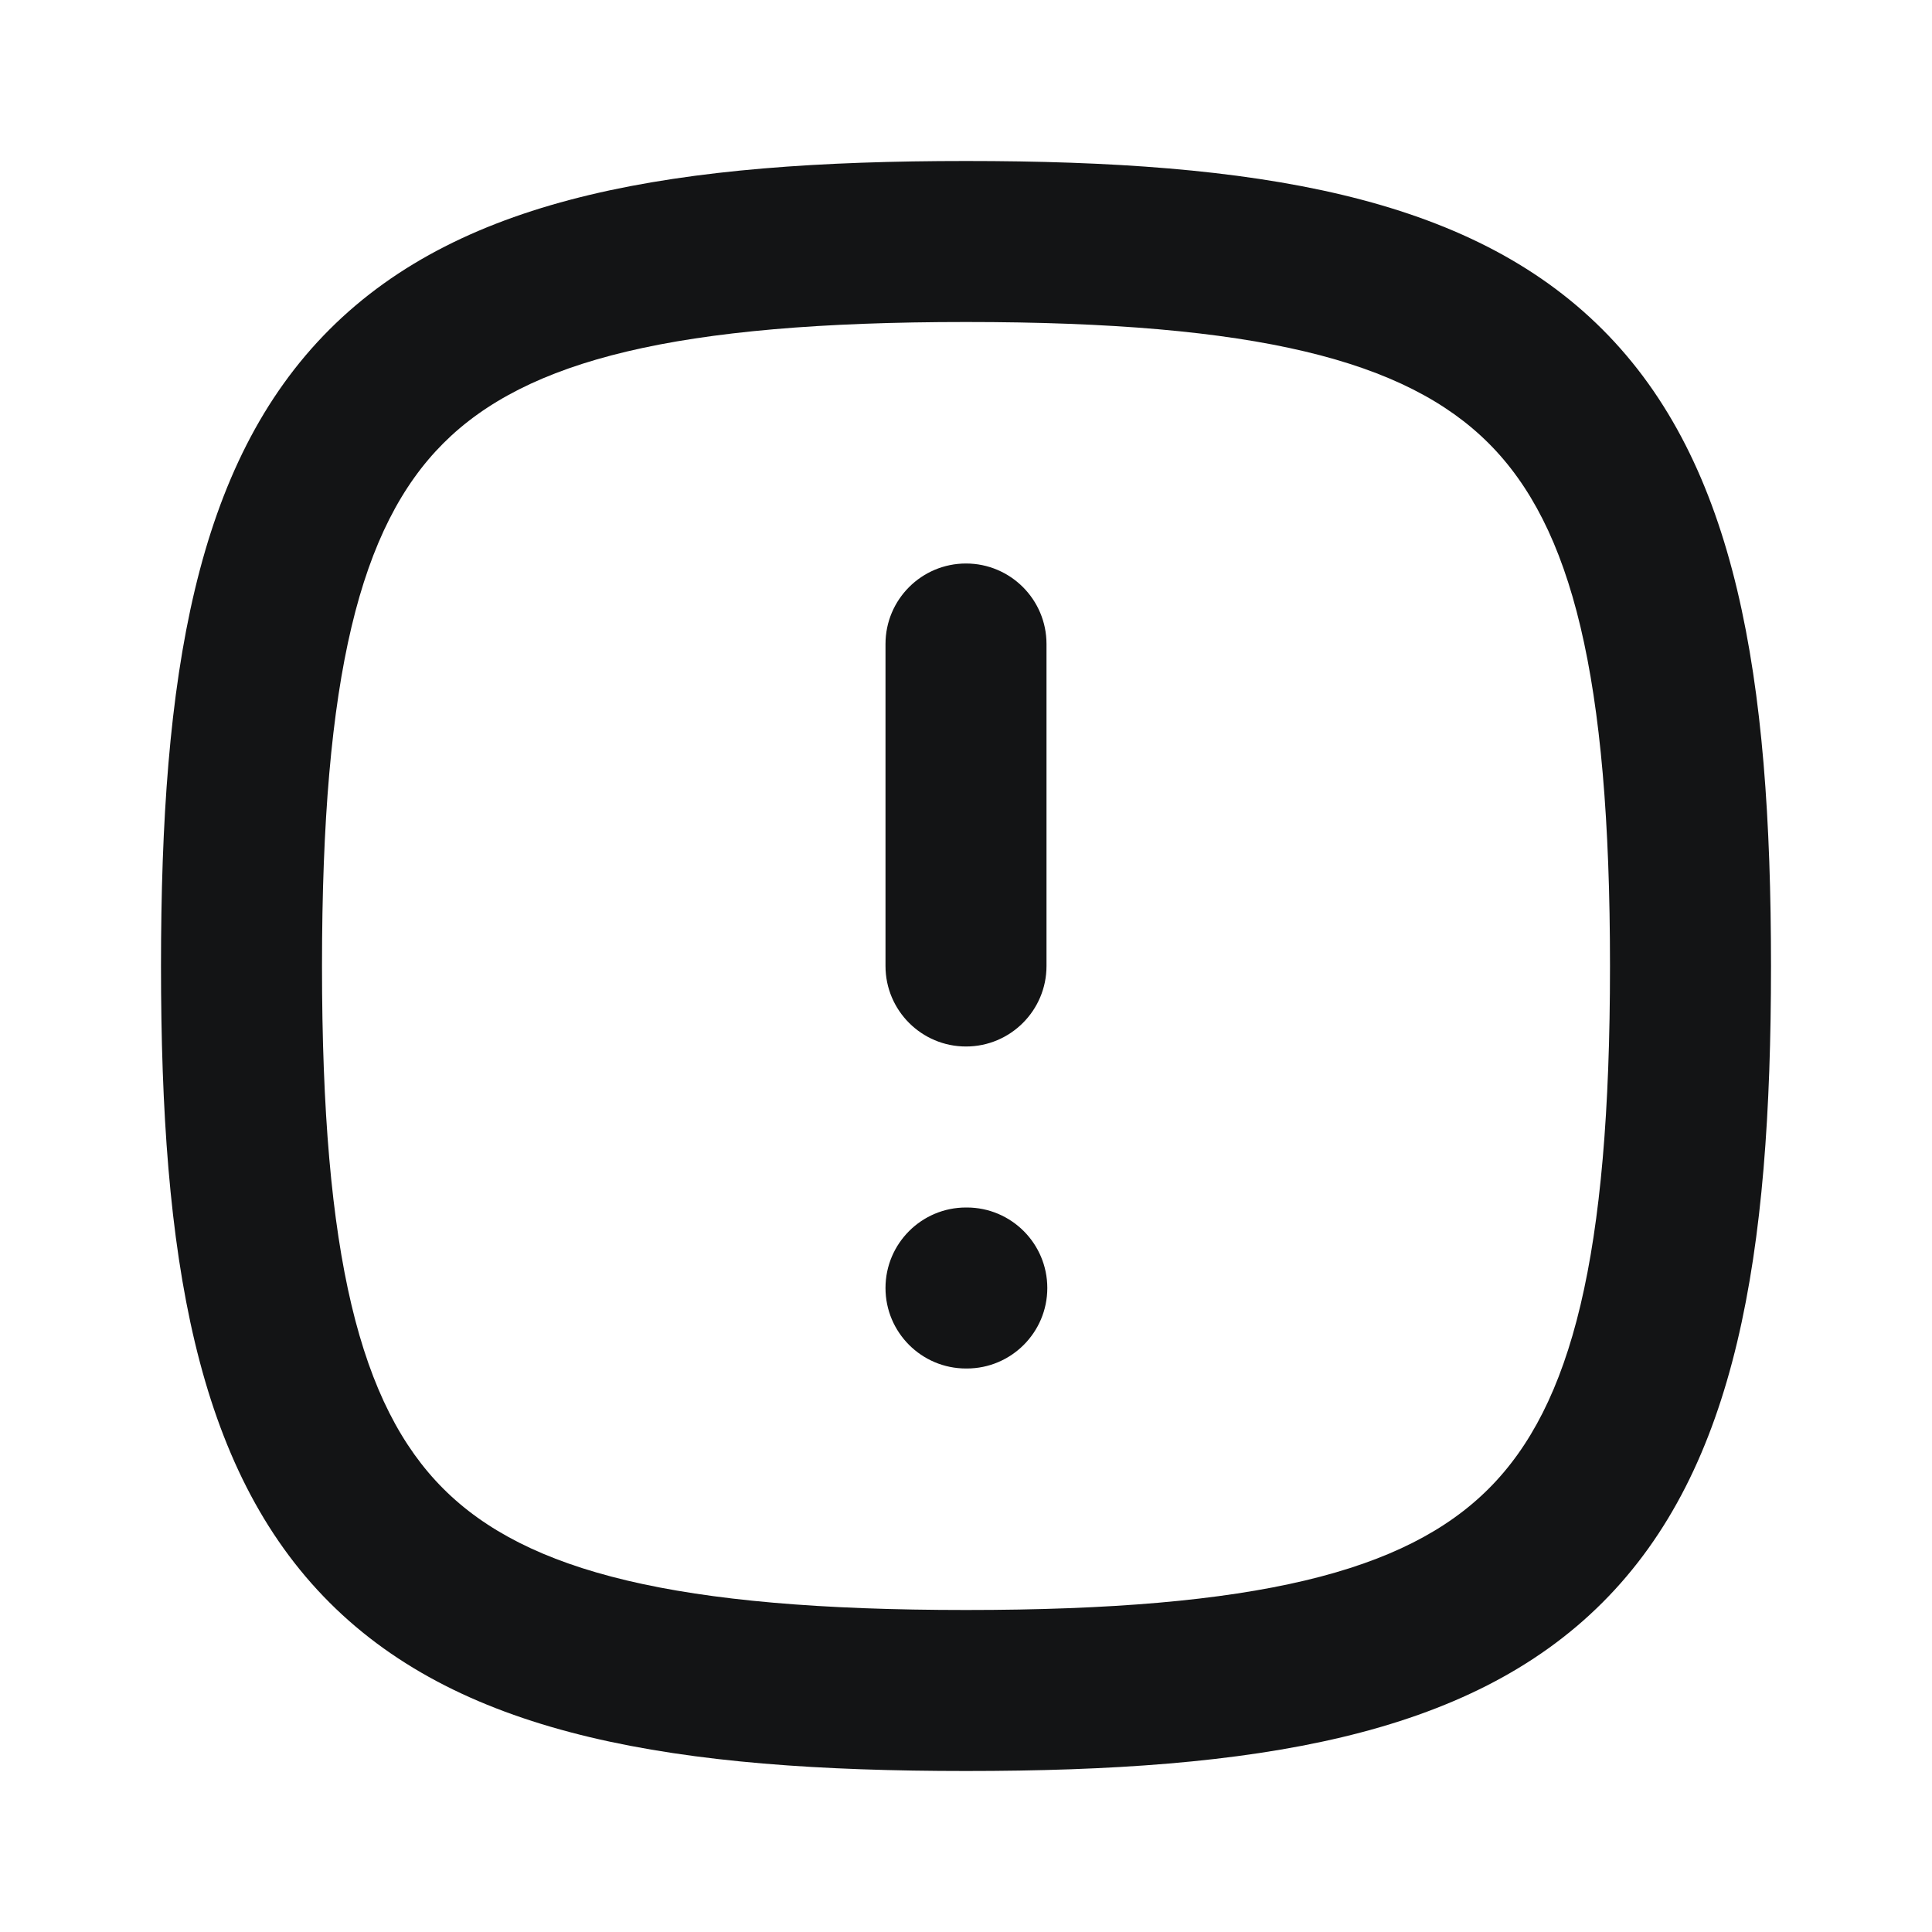
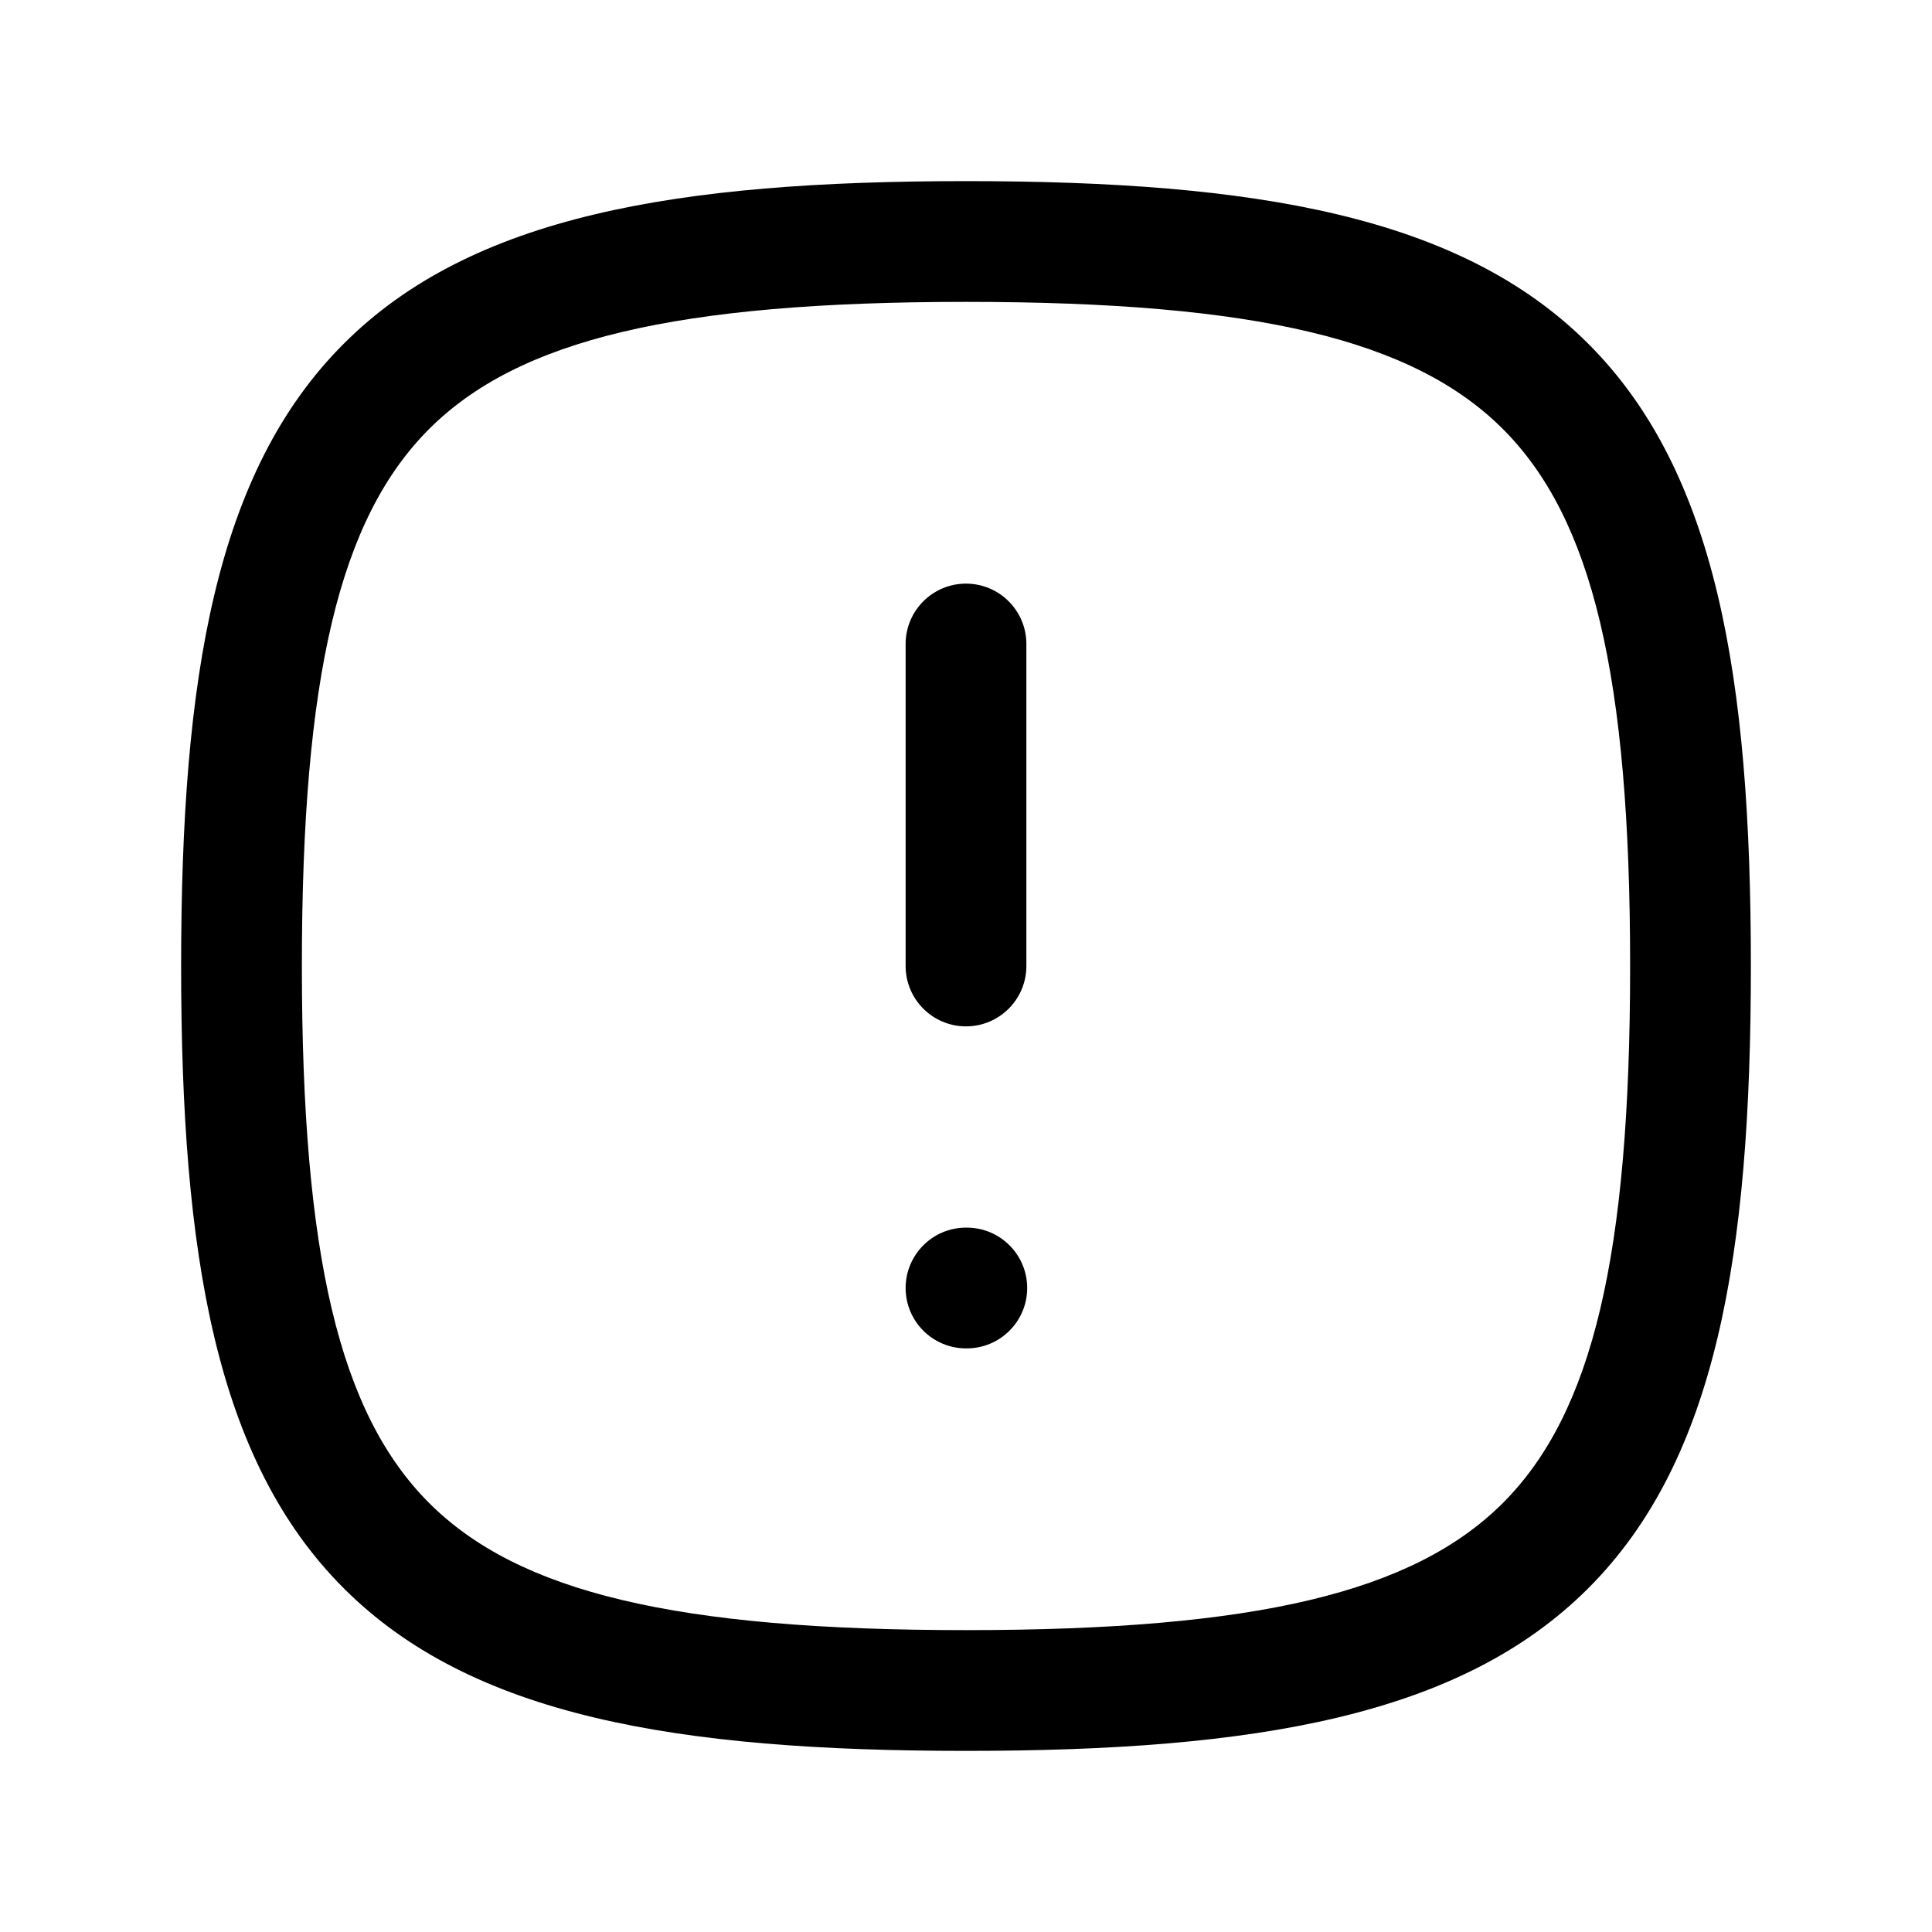
<svg xmlns="http://www.w3.org/2000/svg" width="24" height="24" viewBox="0 0 24 24" fill="none">
-   <path d="M20 12C20 8.393 19.525 6.539 18.493 5.507C17.461 4.475 15.607 4 12 4C8.393 4 6.539 4.475 5.507 5.507C4.475 6.539 4 8.393 4 12C4 15.607 4.475 17.461 5.507 18.493C6.539 19.525 8.393 20 12 20C15.607 20 17.461 19.525 18.493 18.493C19.525 17.461 20 15.607 20 12ZM12.01 15C12.562 15 13.01 15.448 13.01 16C13.01 16.552 12.562 17 12.01 17H12C11.448 17 11 16.552 11 16C11 15.448 11.448 15 12 15H12.01ZM11 12V8C11 7.448 11.448 7 12 7C12.552 7 13 7.448 13 8V12C13 12.552 12.552 13 12 13C11.448 13 11 12.552 11 12ZM22 12C22 15.593 21.575 18.239 19.907 19.907C18.239 21.575 15.593 22 12 22C8.407 22 5.761 21.575 4.093 19.907C2.425 18.239 2 15.593 2 12C2 8.407 2.425 5.761 4.093 4.093C5.761 2.425 8.407 2 12 2C15.593 2 18.239 2.425 19.907 4.093C21.575 5.761 22 8.407 22 12Z" fill="#131415" />
+   <path d="M20.25 12C20.25 8.395 19.781 6.442 18.67 5.33C17.558 4.219 15.605 3.75 12 3.75C8.395 3.75 6.442 4.219 5.33 5.33C4.219 6.442 3.75 8.395 3.75 12C3.75 15.605 4.219 17.558 5.33 18.67C6.442 19.781 8.395 20.25 12 20.25C15.605 20.25 17.558 19.781 18.67 18.67C19.781 17.558 20.25 15.605 20.25 12ZM12.01 15.25C12.424 15.25 12.76 15.586 12.76 16C12.76 16.414 12.424 16.75 12.01 16.75H12C11.586 16.75 11.25 16.414 11.25 16C11.25 15.586 11.586 15.25 12 15.25H12.01ZM11.25 12V8C11.25 7.586 11.586 7.25 12 7.25C12.414 7.25 12.75 7.586 12.75 8V12C12.75 12.414 12.414 12.75 12 12.75C11.586 12.75 11.25 12.414 11.25 12ZM21.75 12C21.75 15.595 21.319 18.142 19.73 19.73C18.142 21.319 15.595 21.75 12 21.75C8.405 21.75 5.858 21.319 4.27 19.73C2.681 18.142 2.25 15.595 2.25 12C2.25 8.405 2.681 5.858 4.27 4.27C5.858 2.681 8.405 2.25 12 2.25C15.595 2.25 18.142 2.681 19.73 4.27C21.319 5.858 21.75 8.405 21.75 12Z" fill="black" />
</svg>
